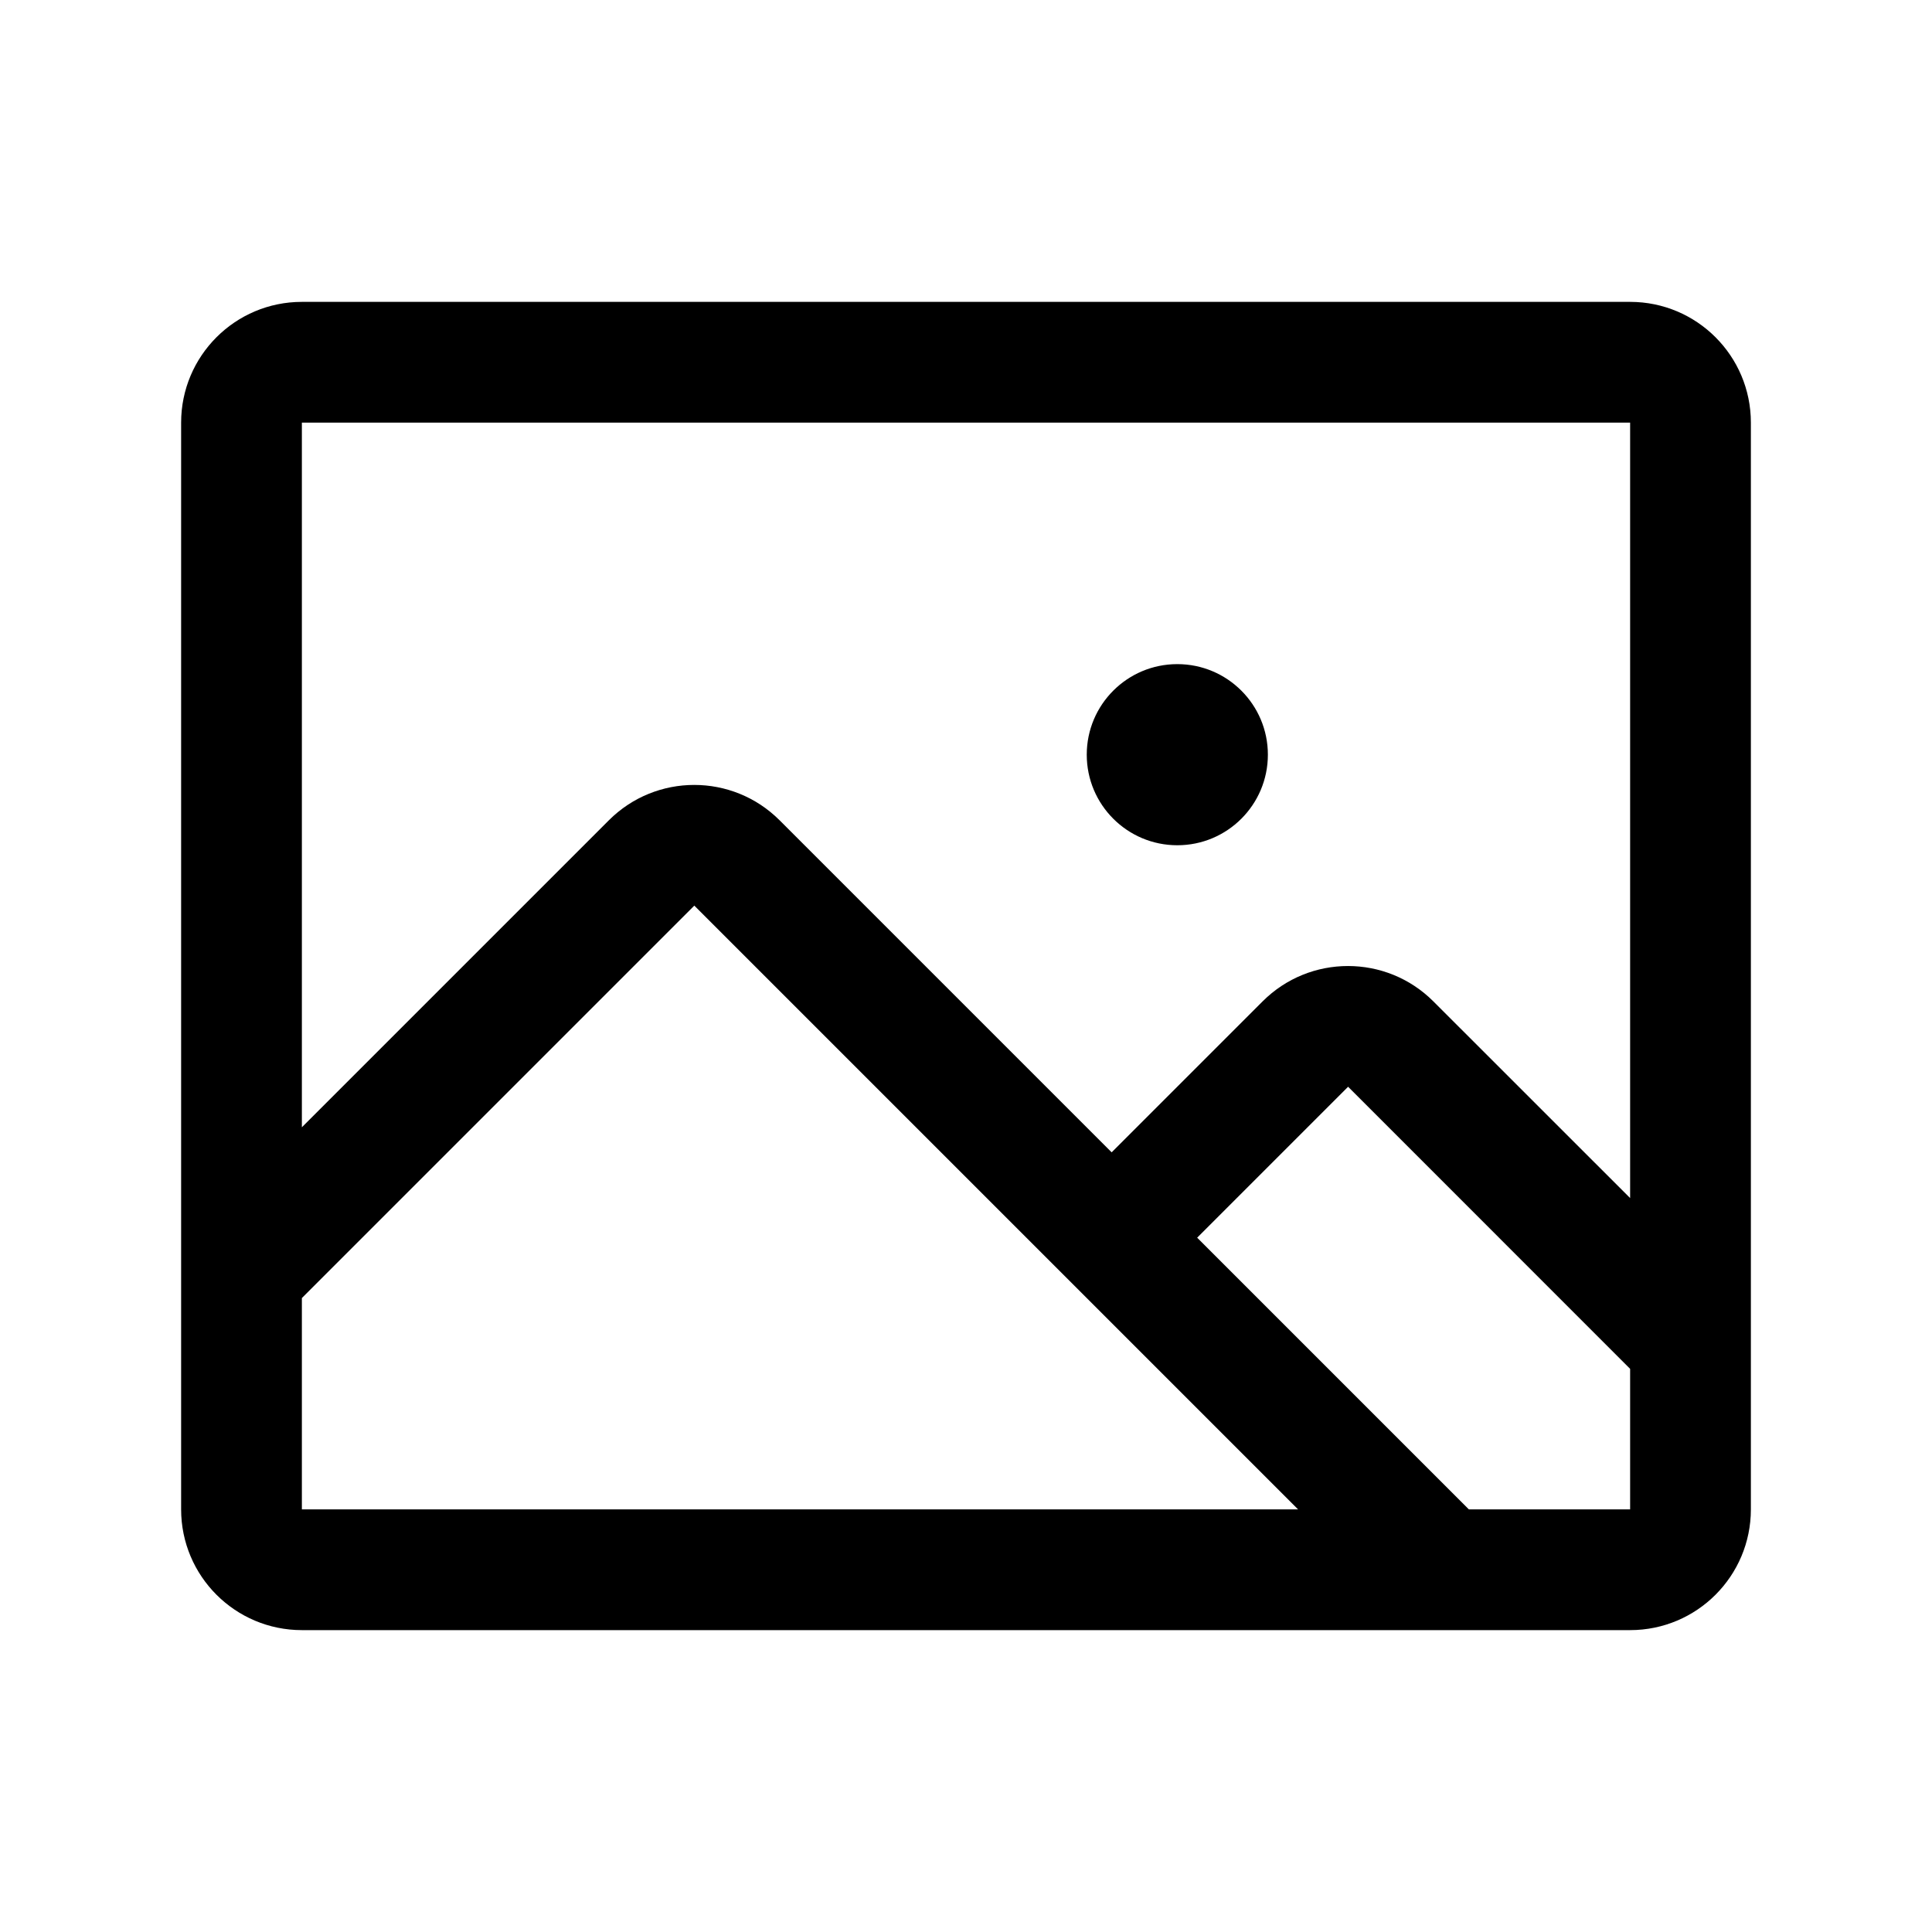
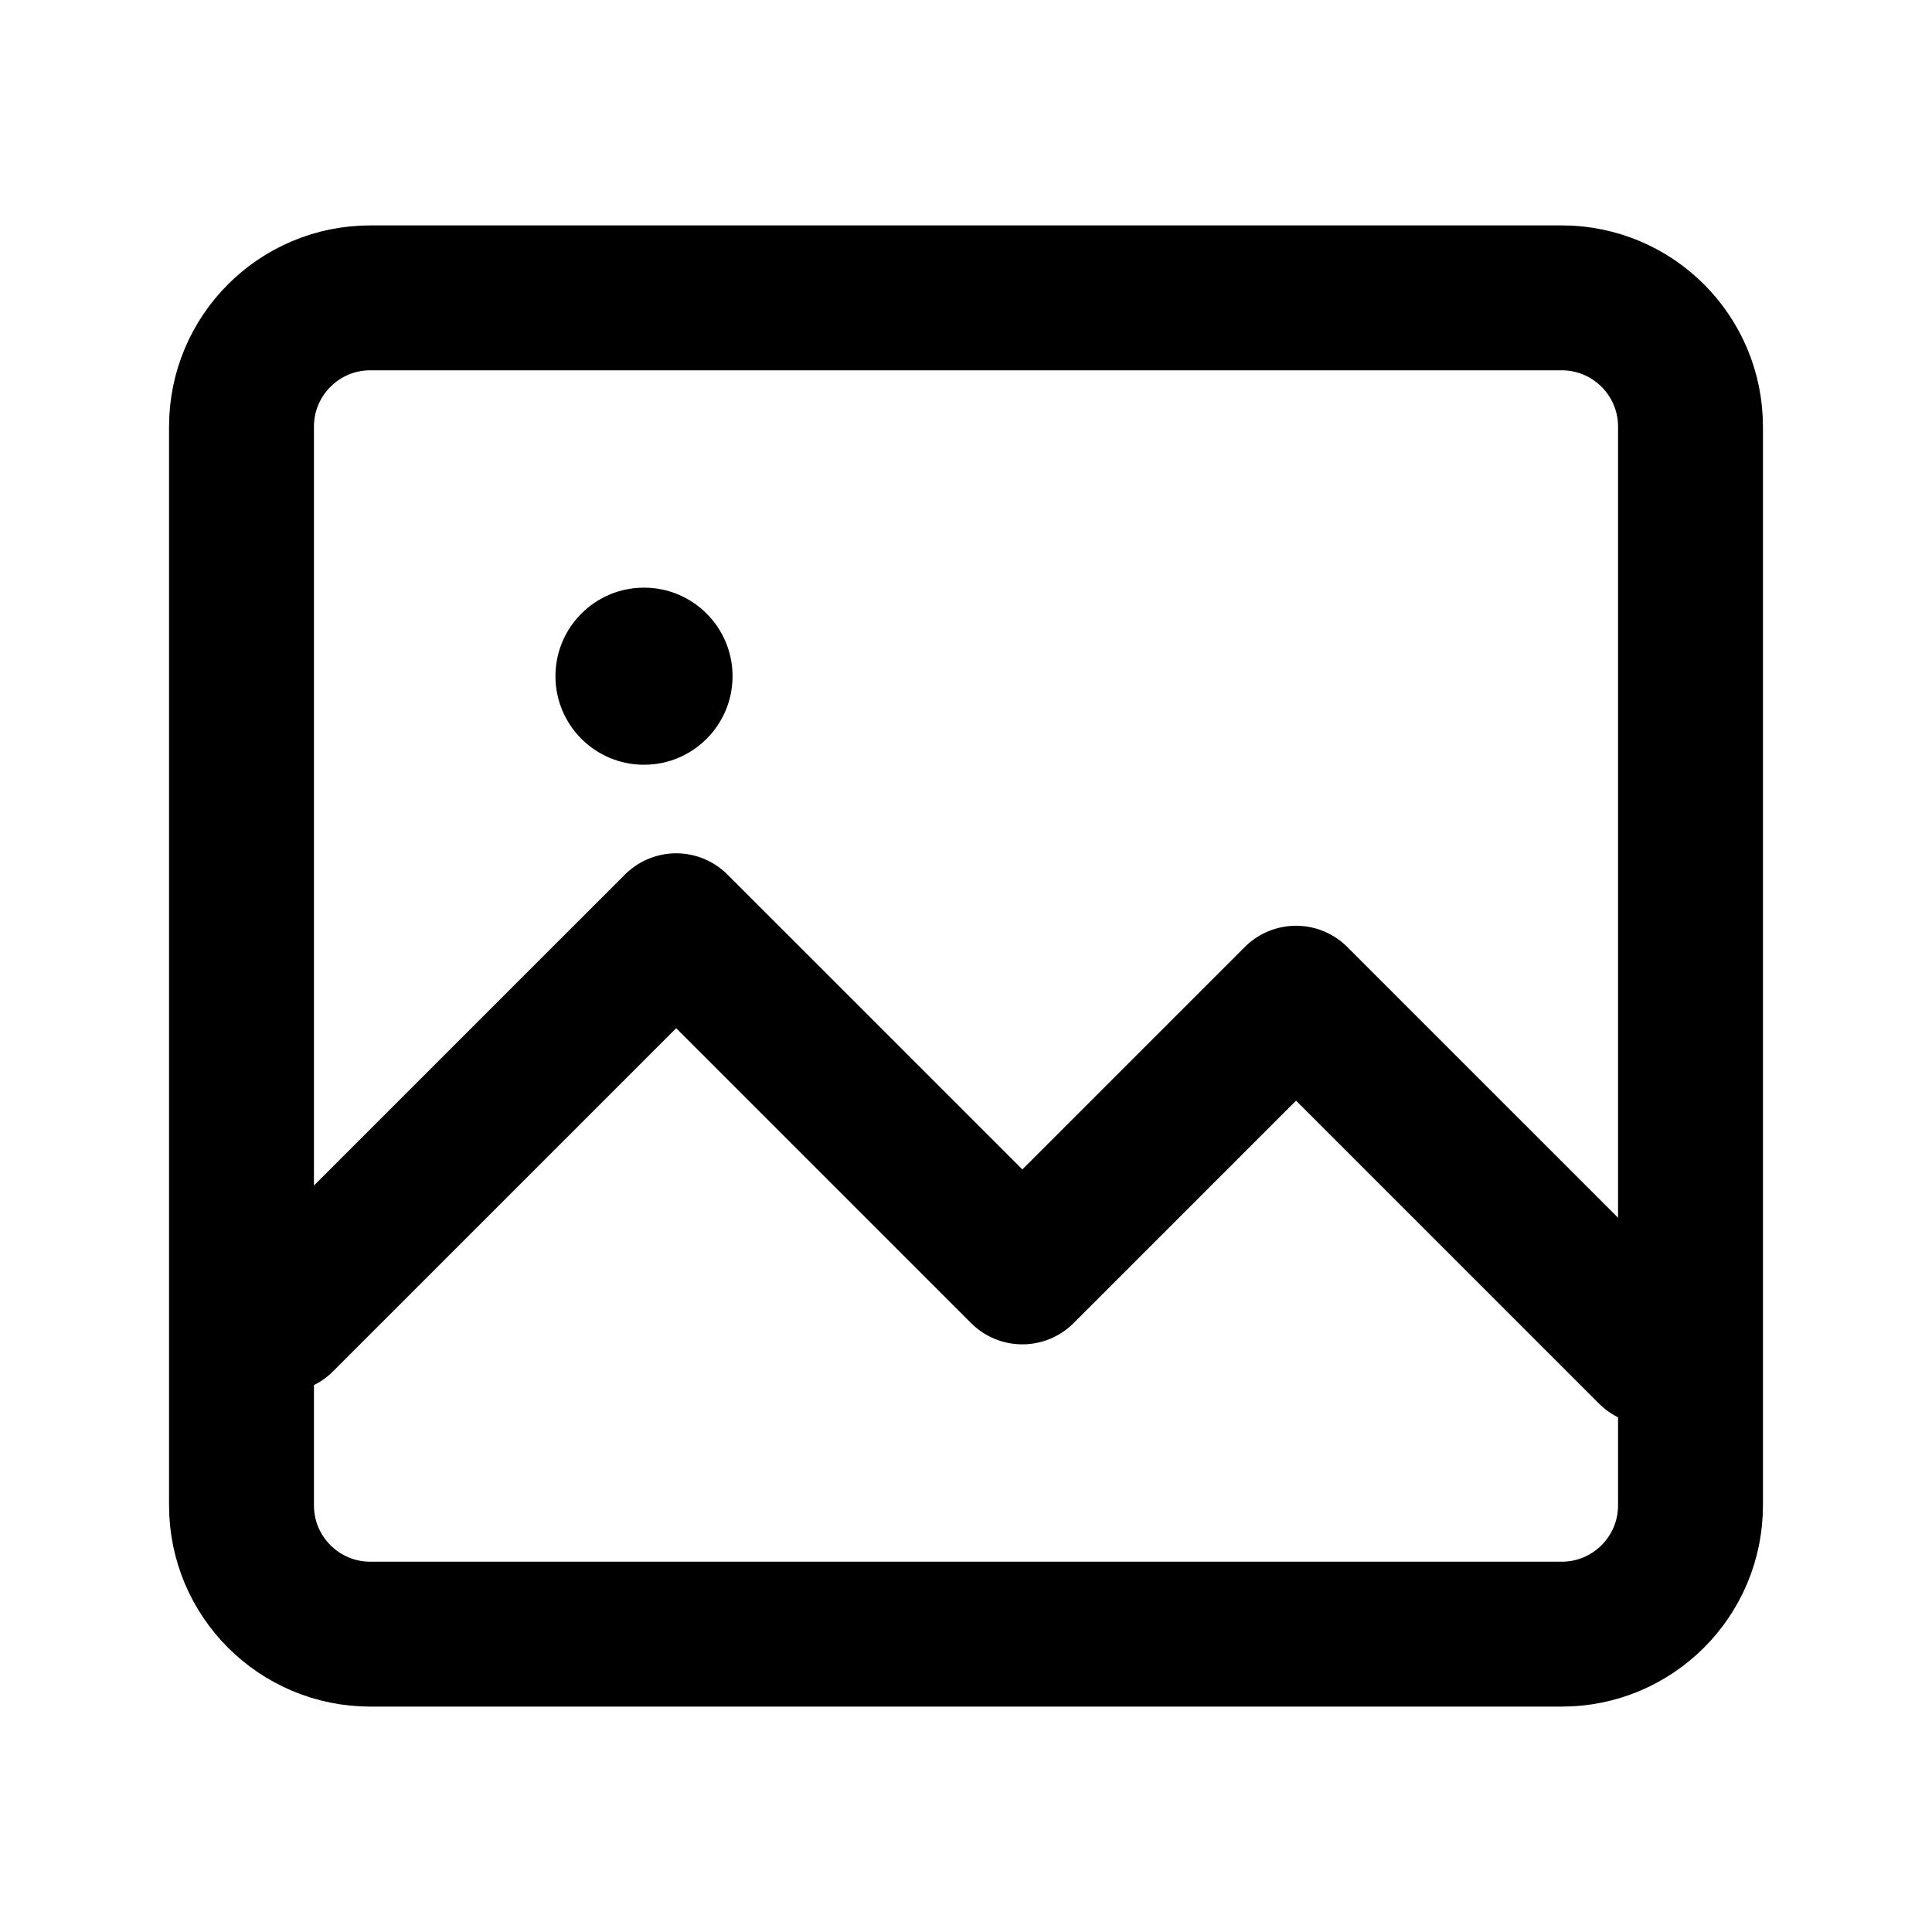
- <svg xmlns="http://www.w3.org/2000/svg" viewBox="0 0 256 256" fill="currentColor">
-   <path d="M216,40H40A16,16,0,0,0,24,56V200a16,16,0,0,0,16,16H216a16,16,0,0,0,16-16V56A16,16,0,0,0,216,40Zm0,16V158.75l-26.07-26.06a16,16,0,0,0-22.63,0l-20,20-44-44a16,16,0,0,0-22.62,0L40,149.37V56ZM40,172l52-52,80,80H40Zm176,28H194.63l-36-36,20-20L216,181.38V200ZM144,100a12,12,0,1,1,12,12A12,12,0,0,1,144,100Z" />
+ <svg xmlns="http://www.w3.org/2000/svg" viewBox="0 0 24 24" fill="none" stroke="currentColor" stroke-width="1.8" stroke-linecap="round" stroke-linejoin="round">
+   <rect x="3" y="3.7" width="18" height="16.6" rx="1.6" />
+   <circle cx="8" cy="8.4" r="1.1" fill="currentColor" stroke="none" />
+   <path d="M3.5 16.4 8.4 11.5l4.3 4.3 3.4-3.4 4.4 4.4" />
</svg>
